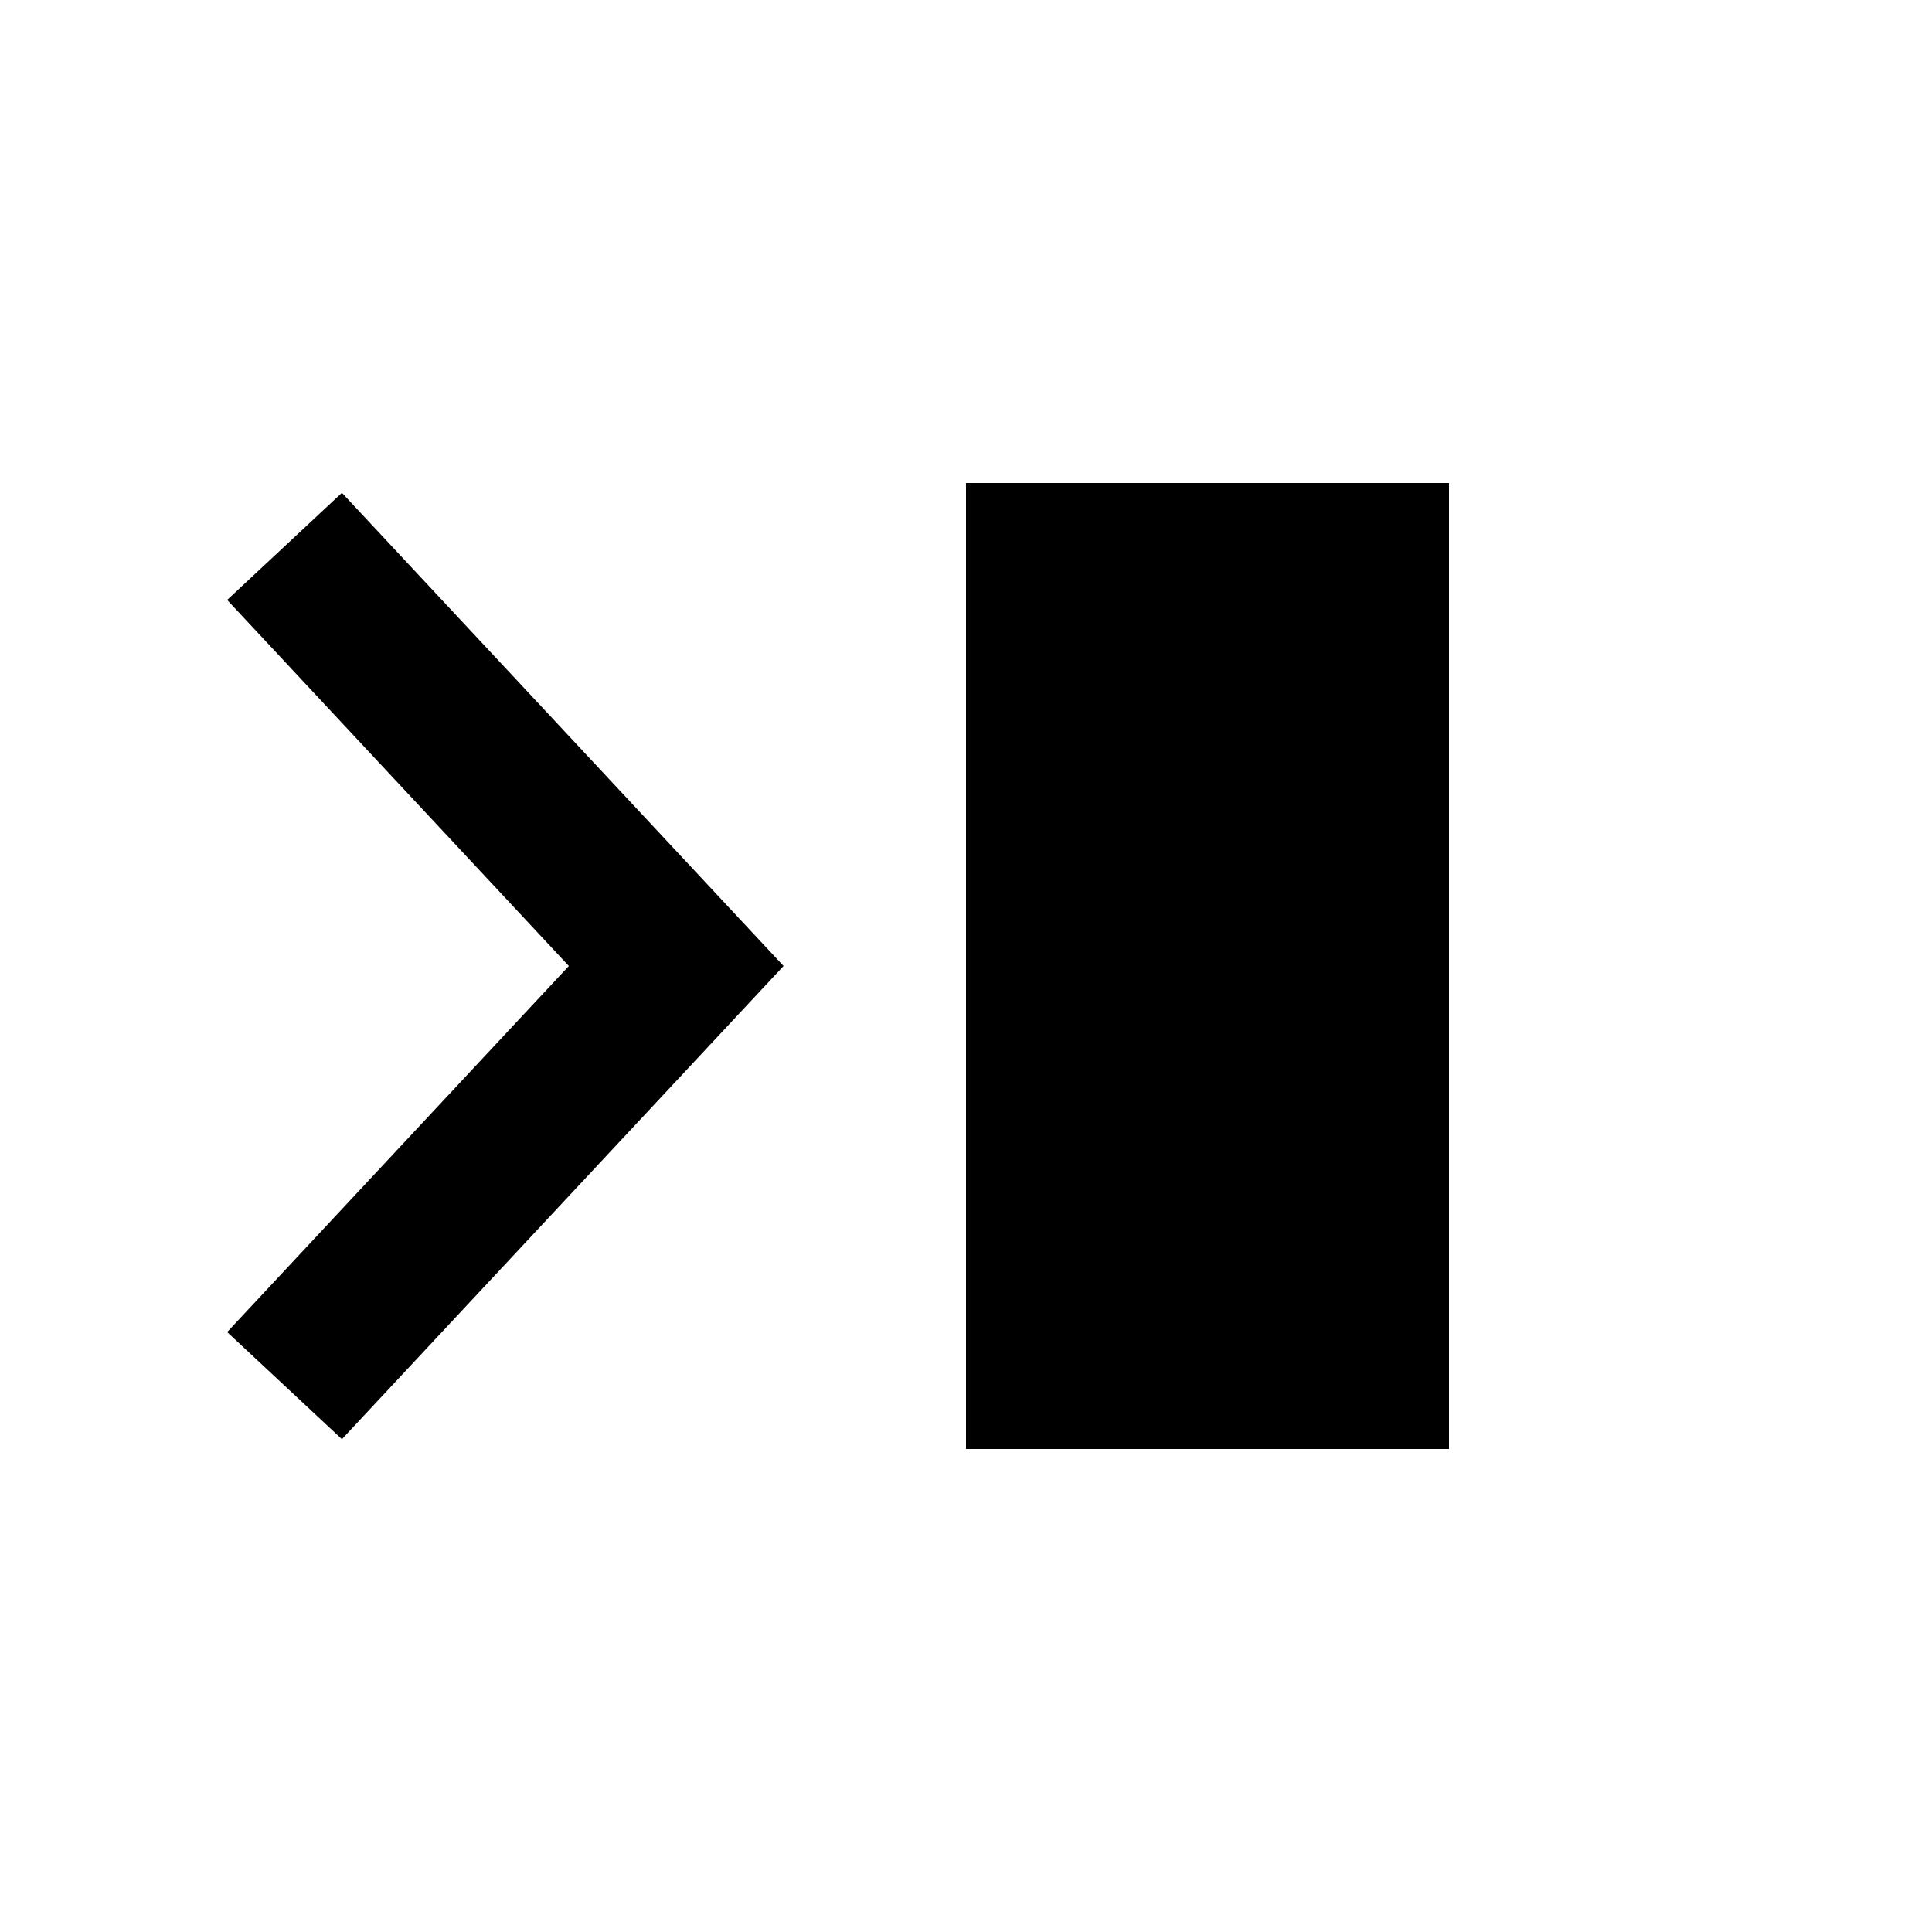
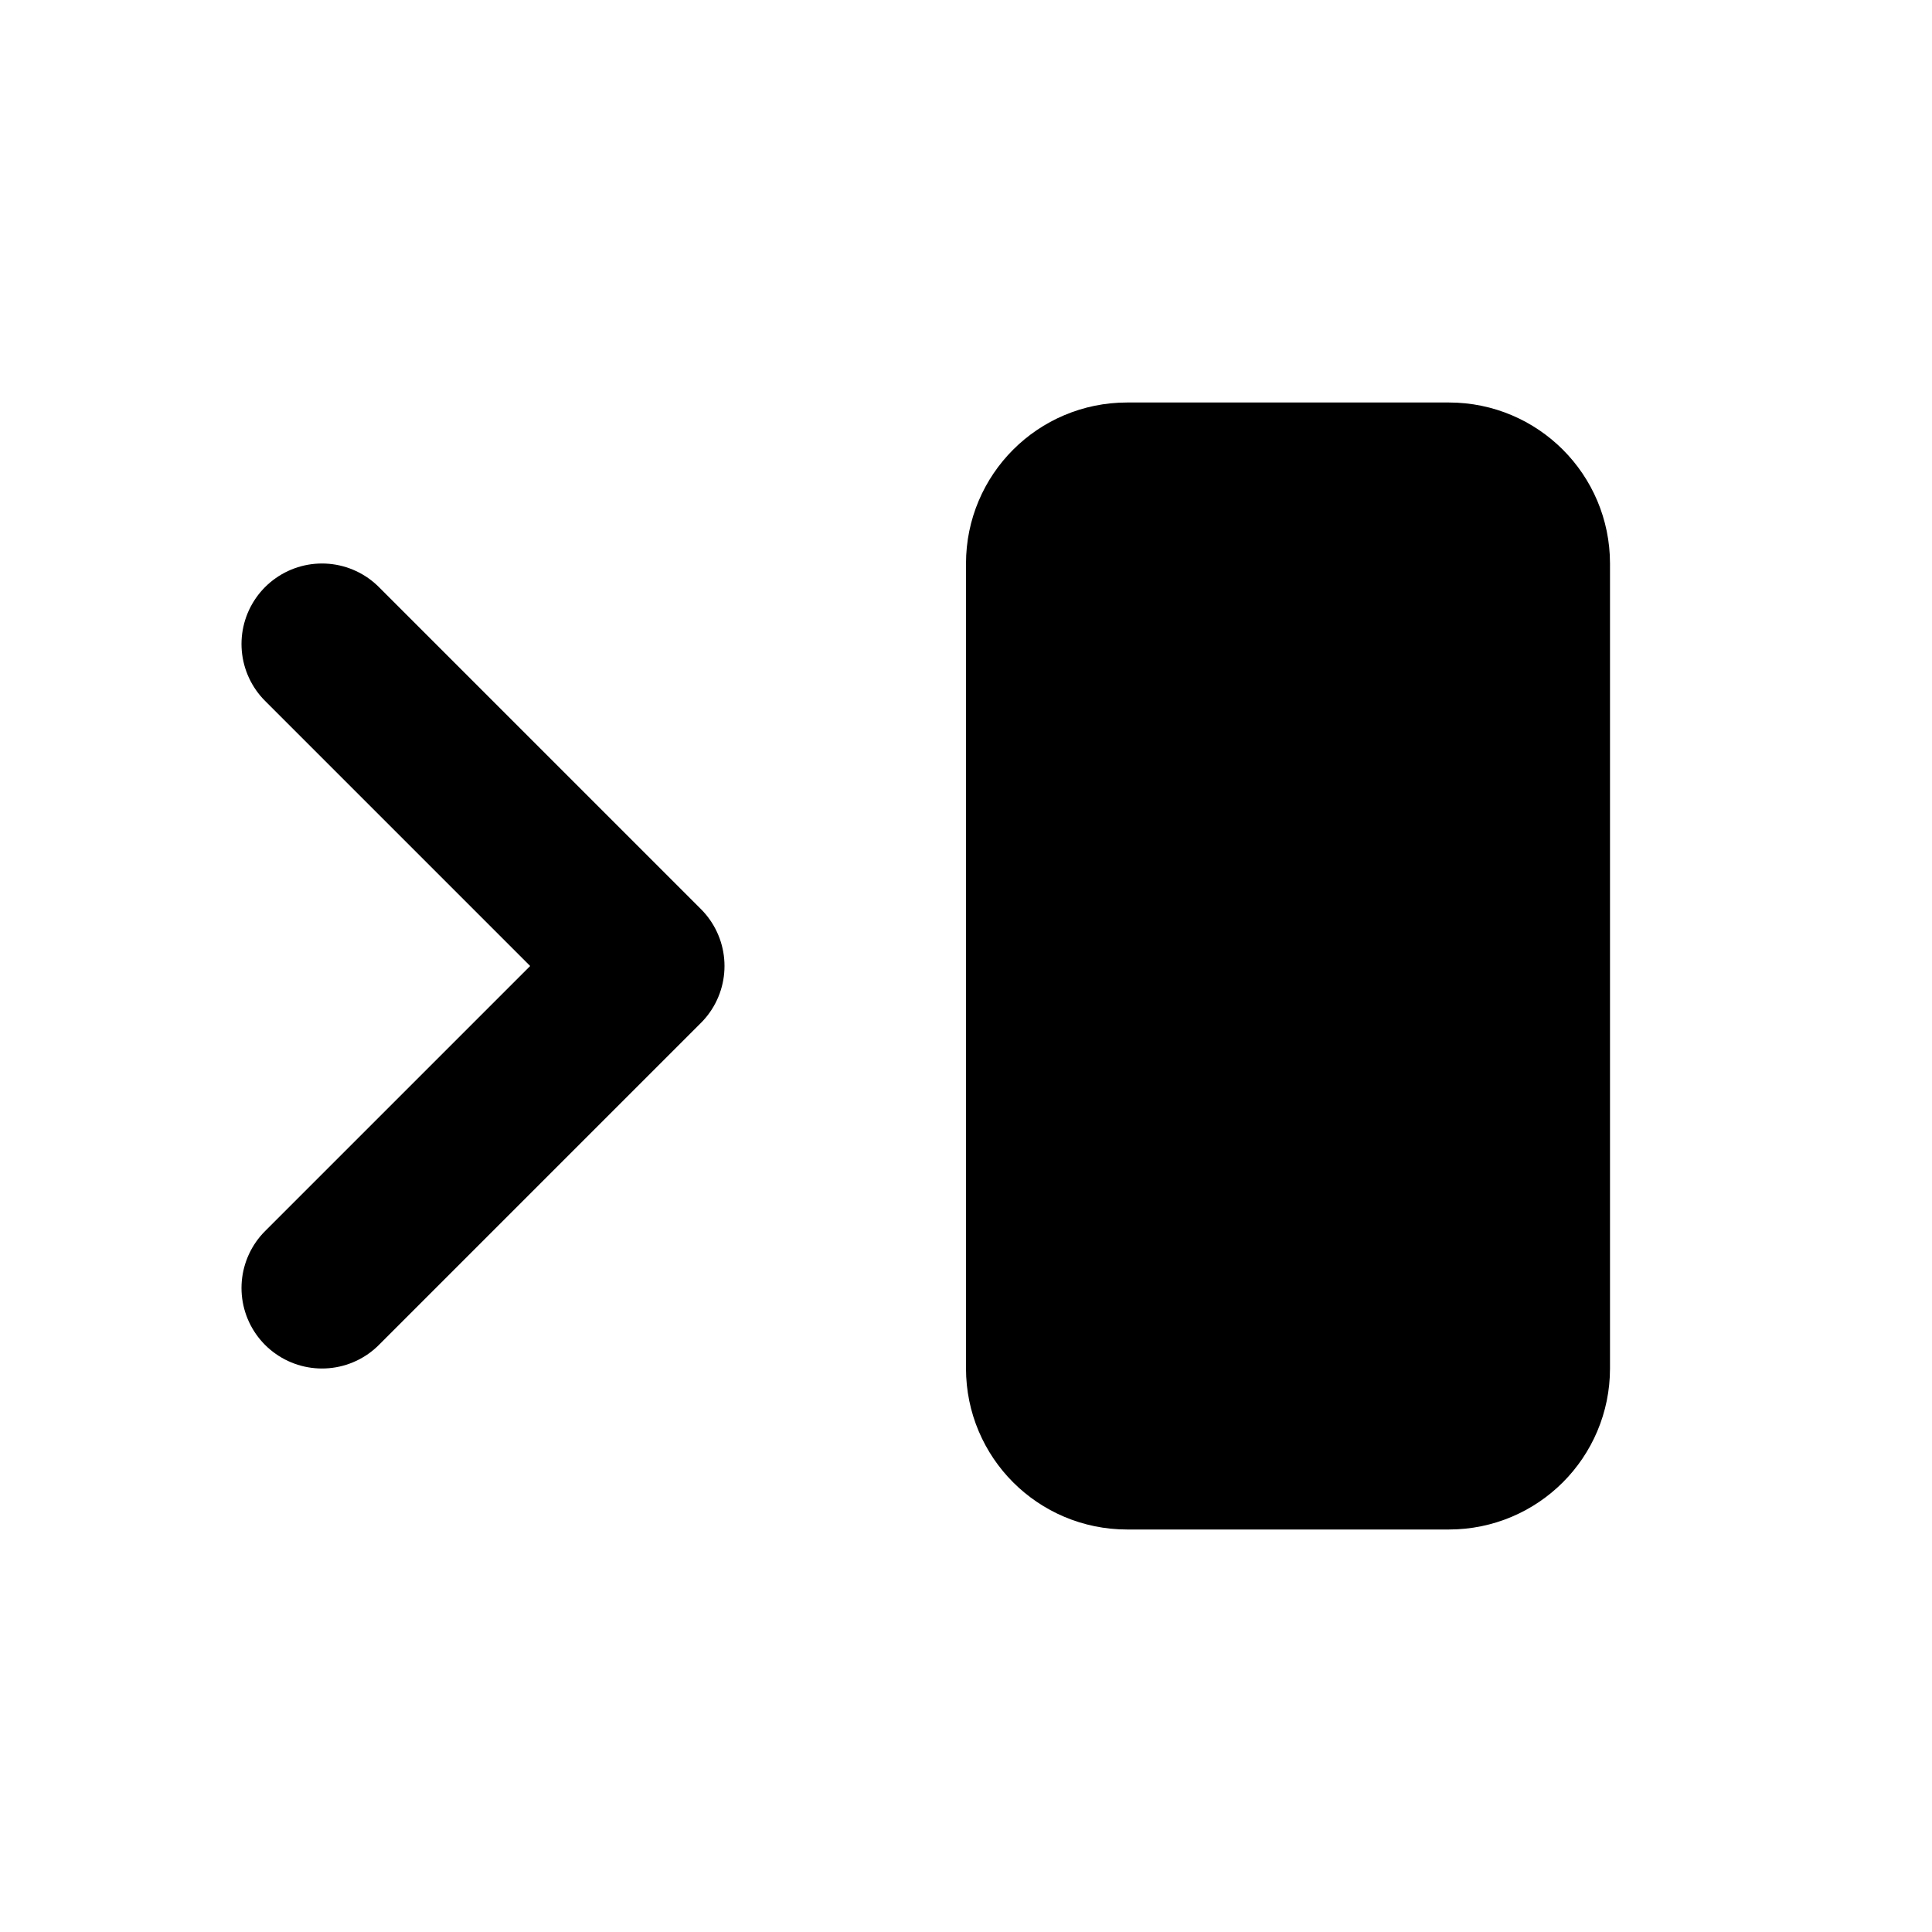
- <svg xmlns="http://www.w3.org/2000/svg" viewBox="0 0 16 16" fill="none" stroke="#000" stroke-width="1.3" stroke-linecap="square" stroke-linejoin="miter">
-   <path d="M2.8 5l2.8 3-2.8 3" />
-   <path d="M8 4h4v8H8z" fill="#000" stroke="none" />
+ <svg xmlns="http://www.w3.org/2000/svg" viewBox="0 0 24 24" fill="none" stroke="#000" stroke-width="2" stroke-linecap="round" stroke-linejoin="round">
+   <path d="m4 8 4 4-4 4" />
+   <rect x="13" y="6" width="6" height="12" rx="1" fill="#000" />
</svg>
